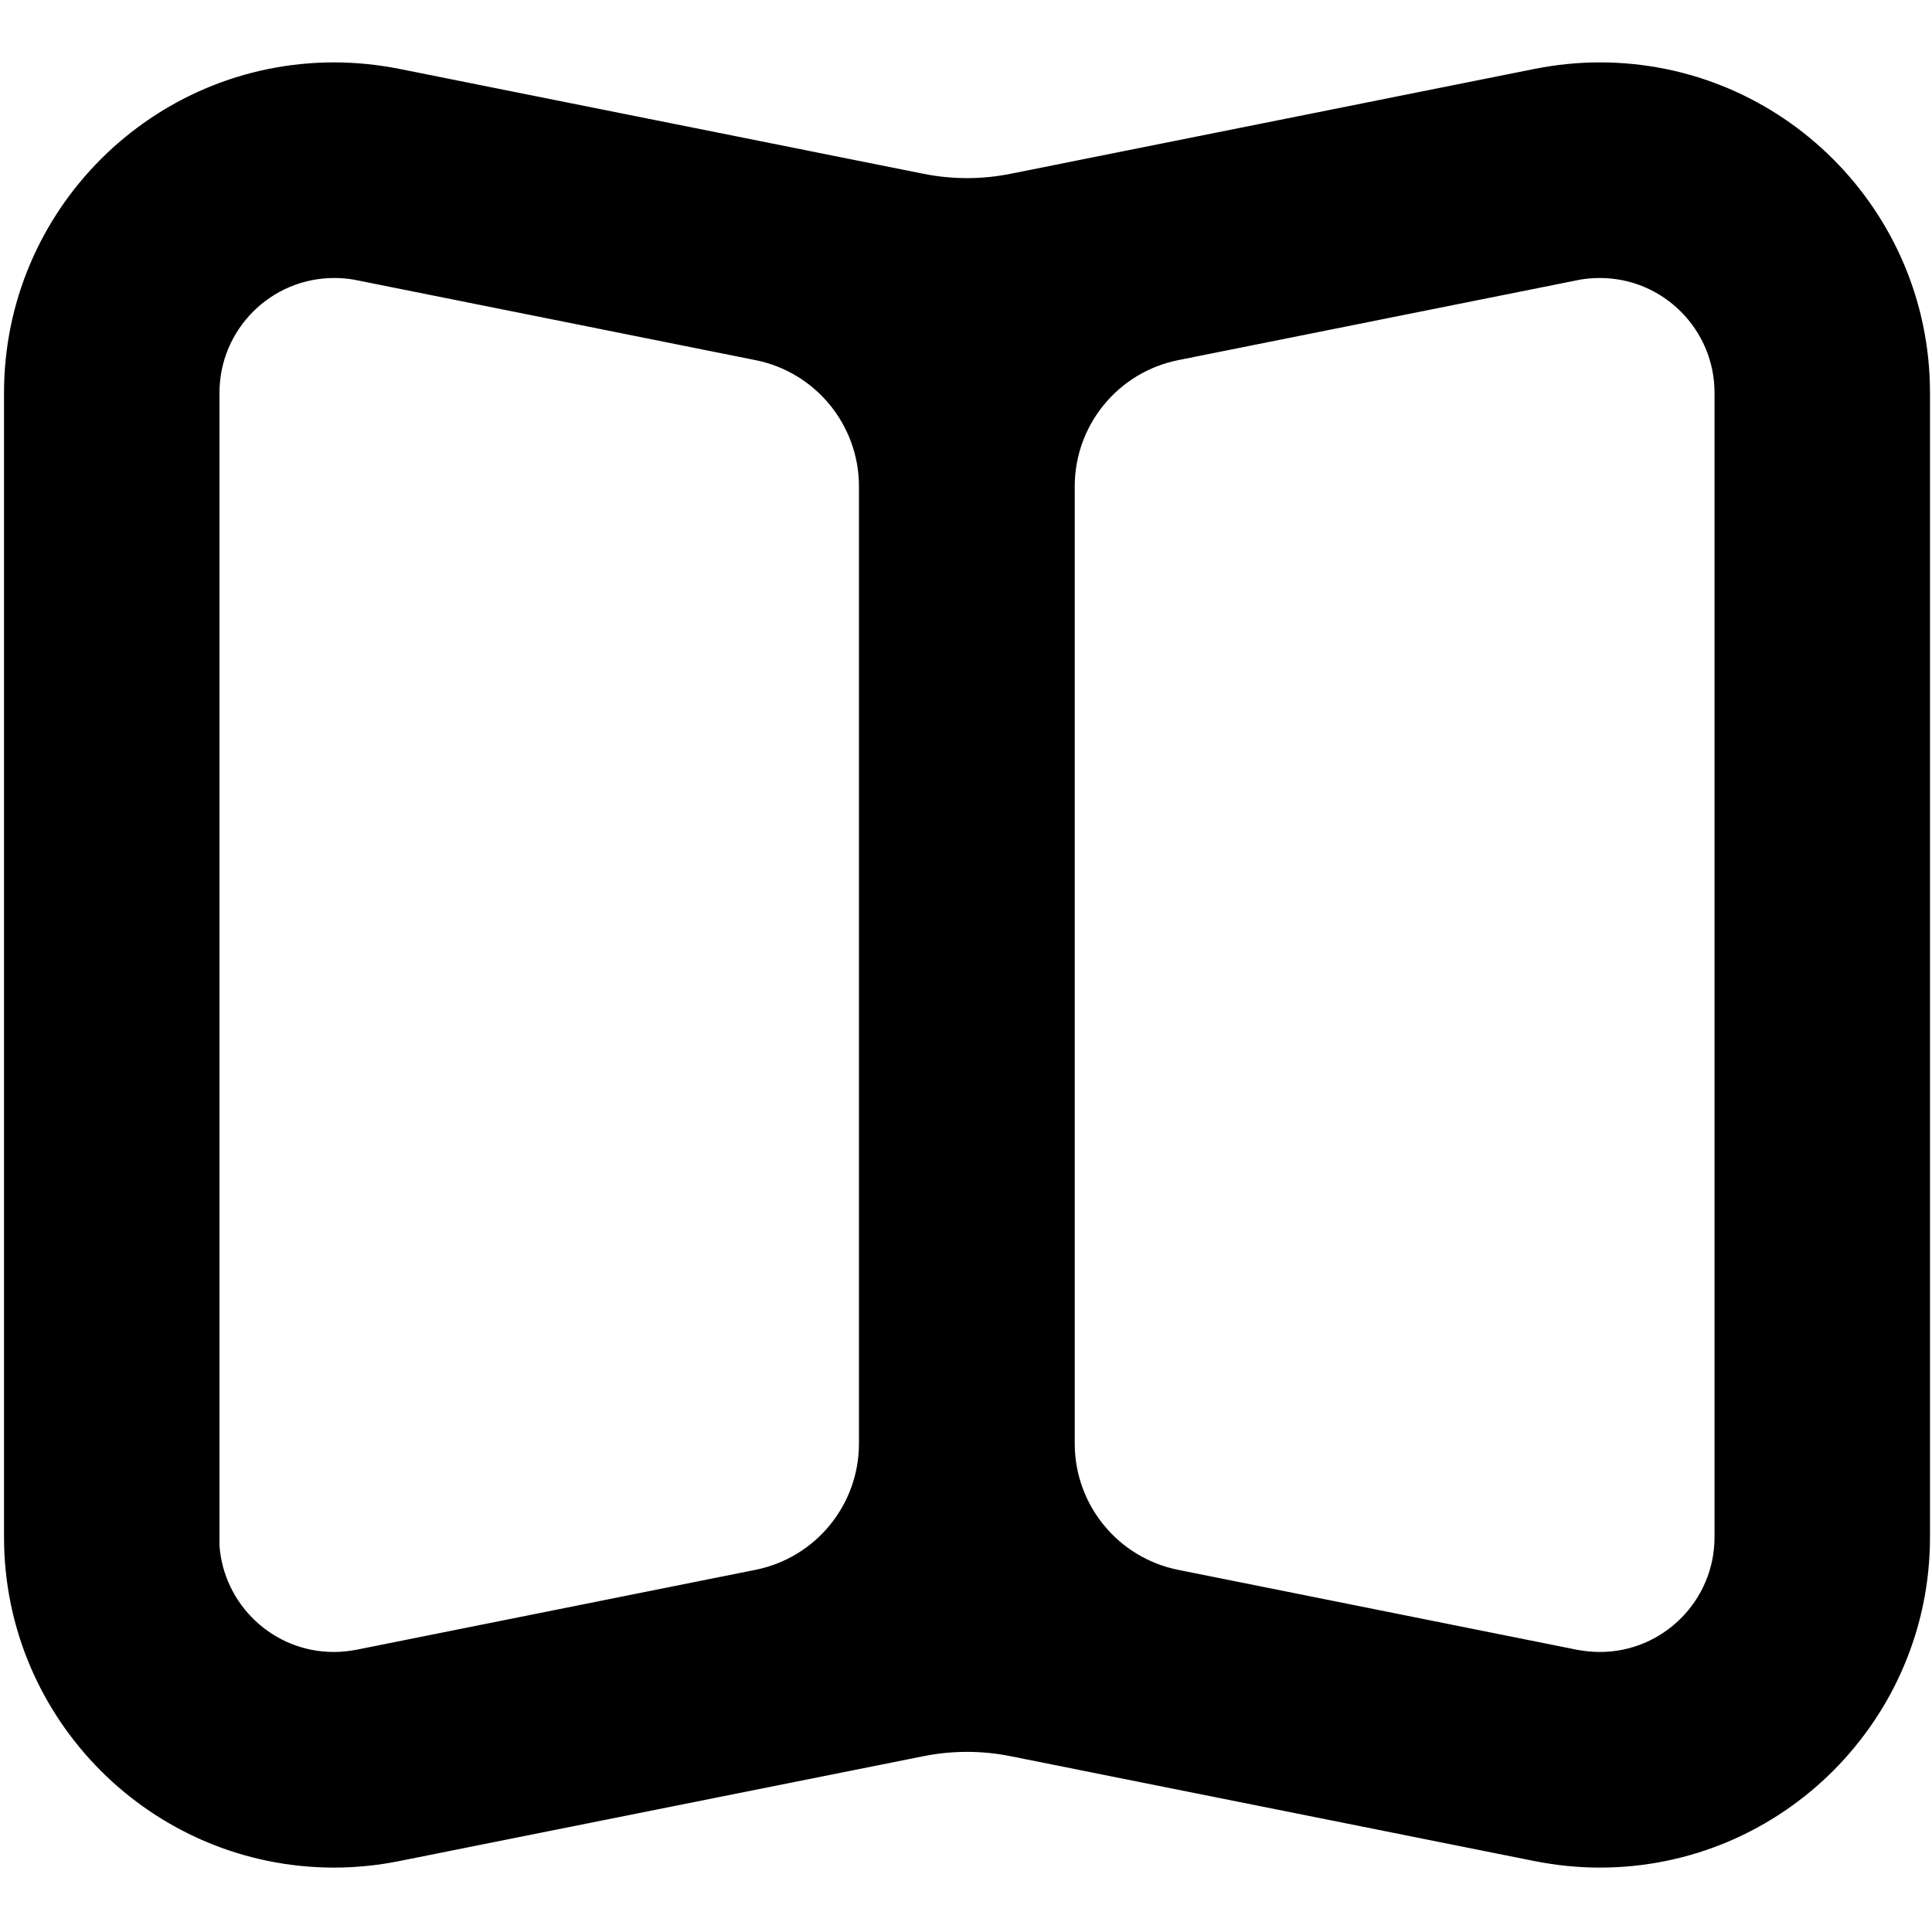
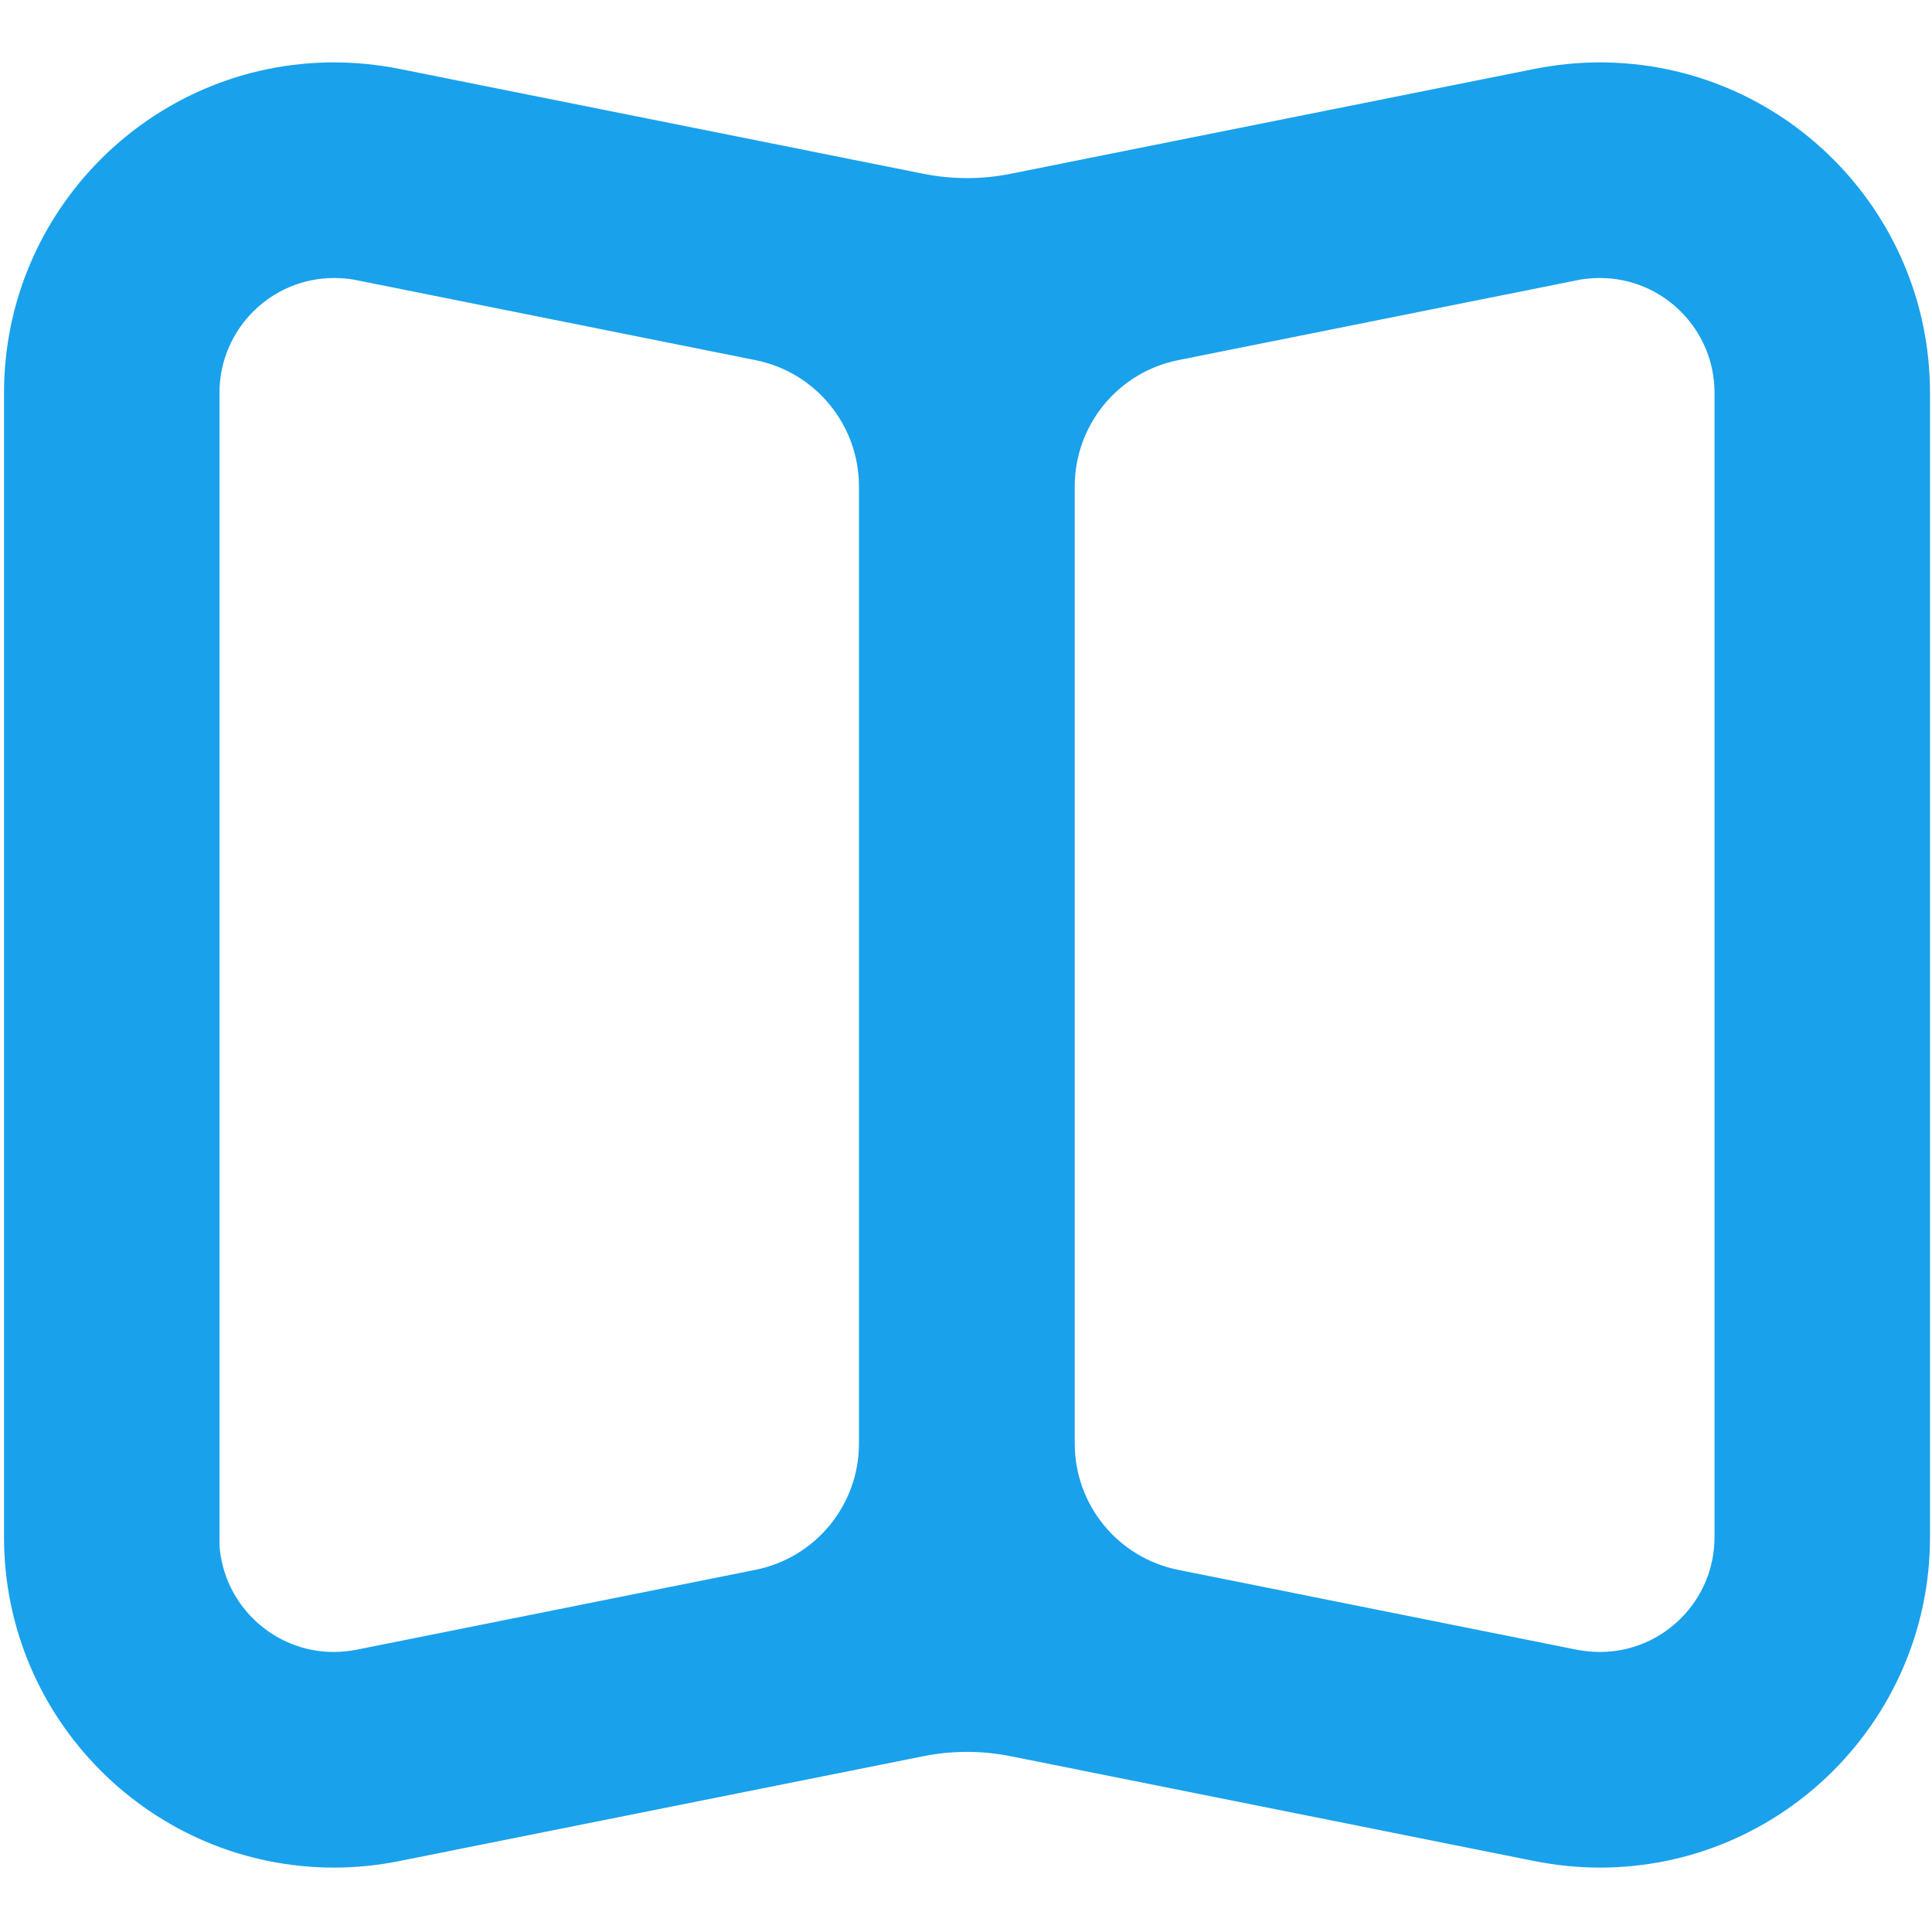
<svg xmlns="http://www.w3.org/2000/svg" width="960" height="960" viewBox="0 0 960 960" fill="none">
-   <path d="M955 763.851C955 852.181 883.245 923.998 794.979 924C784.386 924 773.811 922.909 763.55 920.889L763.538 920.887L502.872 868.713C488.106 865.757 472.901 865.756 458.135 868.71L197.317 920.887C187.2 922.91 176.616 924 166.024 924C77.756 924 6 852.181 6 763.851L6 195.149C6 106.818 77.757 35 166.024 35C176.618 35 187.192 36.091 197.453 38.111L197.466 38.113L458.126 90.286C472.895 93.242 488.105 93.242 502.874 90.286L763.534 38.113L763.546 38.111C773.802 36.091 784.382 35 794.976 35C883.244 35 955 106.819 955 195.149L955 763.851ZM430.813 241.693C430.813 209.289 407.947 181.387 376.174 175.02L177.831 135.272L176.379 134.983C172.974 134.419 169.573 134.14 166.019 134.14C132.412 134.14 105.06 161.508 105.06 195.149L105.06 767.919L105.044 767.918C107.144 799.669 133.626 824.858 165.866 824.858C169.834 824.858 173.842 824.433 177.734 823.709L177.734 823.708L376.166 783.968C407.943 777.604 430.813 749.7 430.813 717.292L430.813 241.693ZM855.936 195.147C855.936 161.506 828.584 134.137 794.978 134.137C791.559 134.137 788.002 134.419 784.6 134.984L584.676 175.026C552.9 181.391 530.03 209.295 530.03 241.702L530.03 717.302C530.03 749.706 552.896 777.608 584.669 783.976L782.819 823.684L782.936 823.705C787.004 824.434 791.013 824.858 794.978 824.858C828.584 824.858 855.935 797.49 855.936 763.849L855.936 195.147Z" fill="black" stroke="black" stroke-width="8" />
+   <path d="M955 763.851C955 852.181 883.245 923.998 794.979 924C784.386 924 773.811 922.909 763.55 920.889L763.538 920.887L502.872 868.713C488.106 865.757 472.901 865.756 458.135 868.71L197.317 920.887C187.2 922.91 176.616 924 166.024 924C77.756 924 6 852.181 6 763.851L6 195.149C6 106.818 77.757 35 166.024 35C176.618 35 187.192 36.091 197.453 38.111L197.466 38.113L458.126 90.286C472.895 93.242 488.105 93.242 502.874 90.286L763.534 38.113L763.546 38.111C773.802 36.091 784.382 35 794.976 35C883.244 35 955 106.819 955 195.149L955 763.851ZM430.813 241.693C430.813 209.289 407.947 181.387 376.174 175.02L177.831 135.272L176.379 134.983C172.974 134.419 169.573 134.14 166.019 134.14C132.412 134.14 105.06 161.508 105.06 195.149L105.06 767.919L105.044 767.918C107.144 799.669 133.626 824.858 165.866 824.858C169.834 824.858 173.842 824.433 177.734 823.709L177.734 823.708L376.166 783.968C407.943 777.604 430.813 749.7 430.813 717.292L430.813 241.693ZM855.936 195.147C855.936 161.506 828.584 134.137 794.978 134.137C791.559 134.137 788.002 134.419 784.6 134.984L584.676 175.026C552.9 181.391 530.03 209.295 530.03 241.702L530.03 717.302C530.03 749.706 552.896 777.608 584.669 783.976L782.819 823.684L782.936 823.705C787.004 824.434 791.013 824.858 794.978 824.858C828.584 824.858 855.935 797.49 855.936 763.849L855.936 195.147Z" fill="#19A1EC" stroke="#19A1EC" stroke-width="8" />
</svg>
